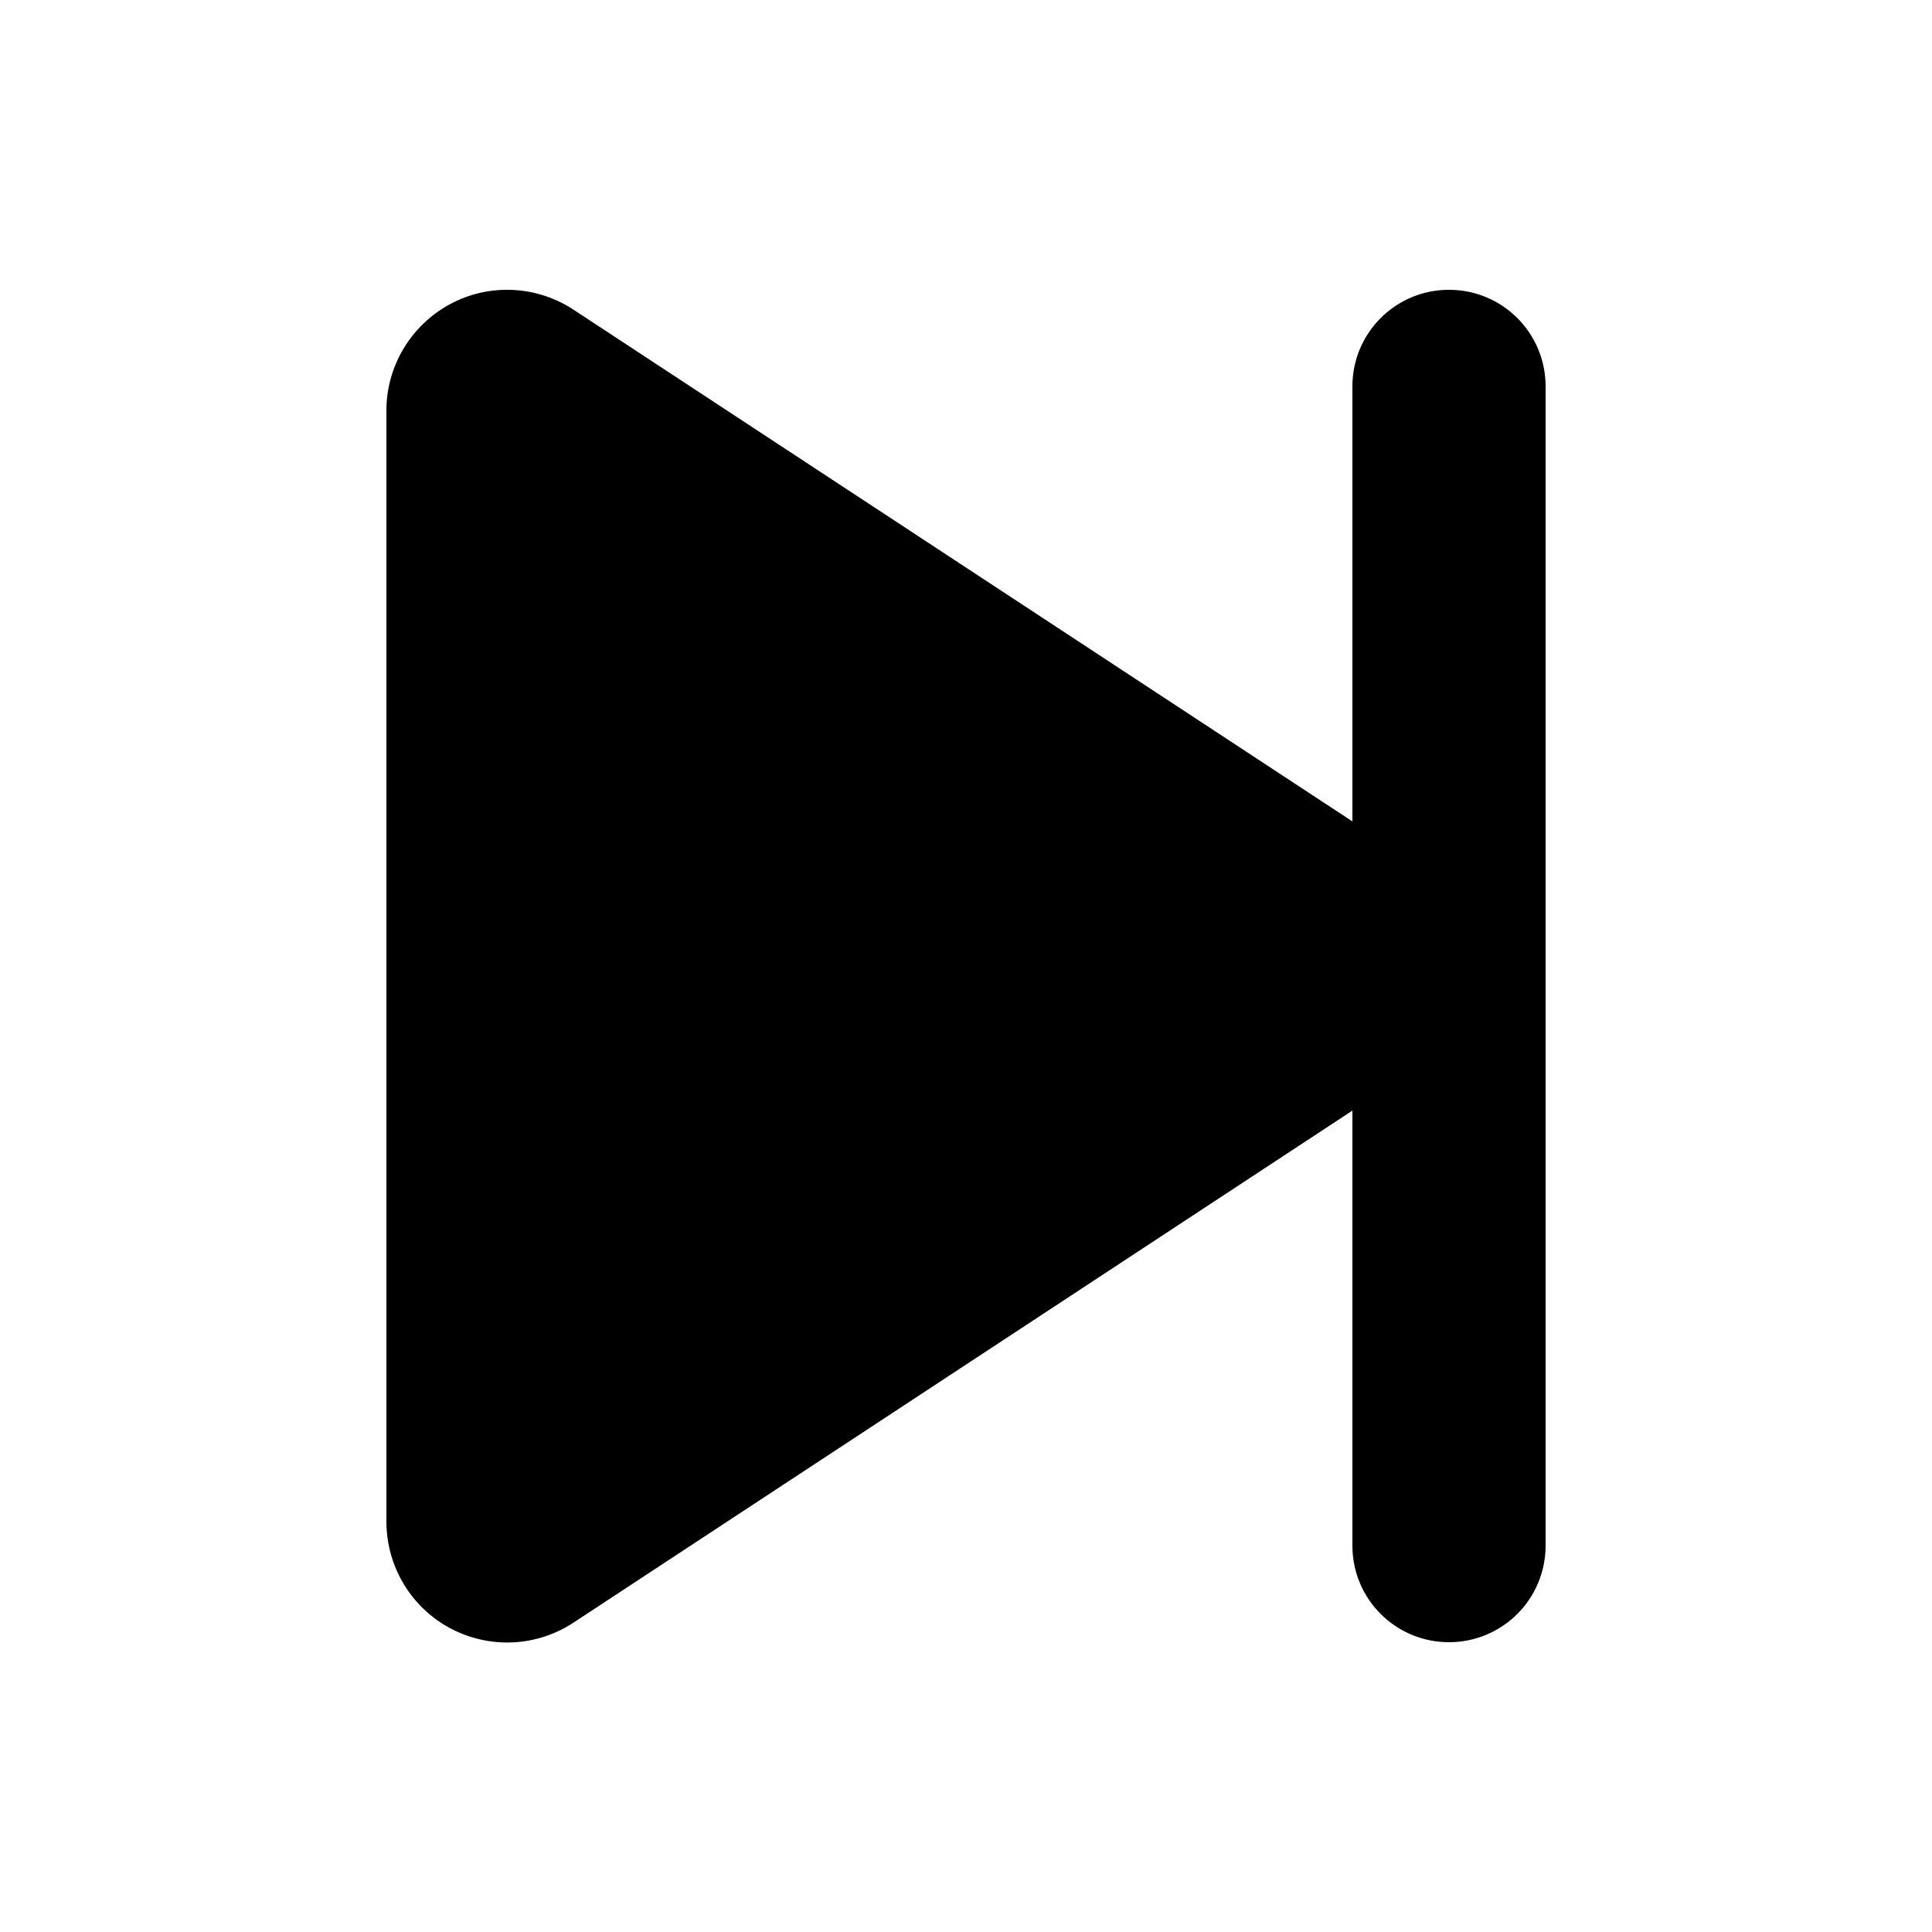
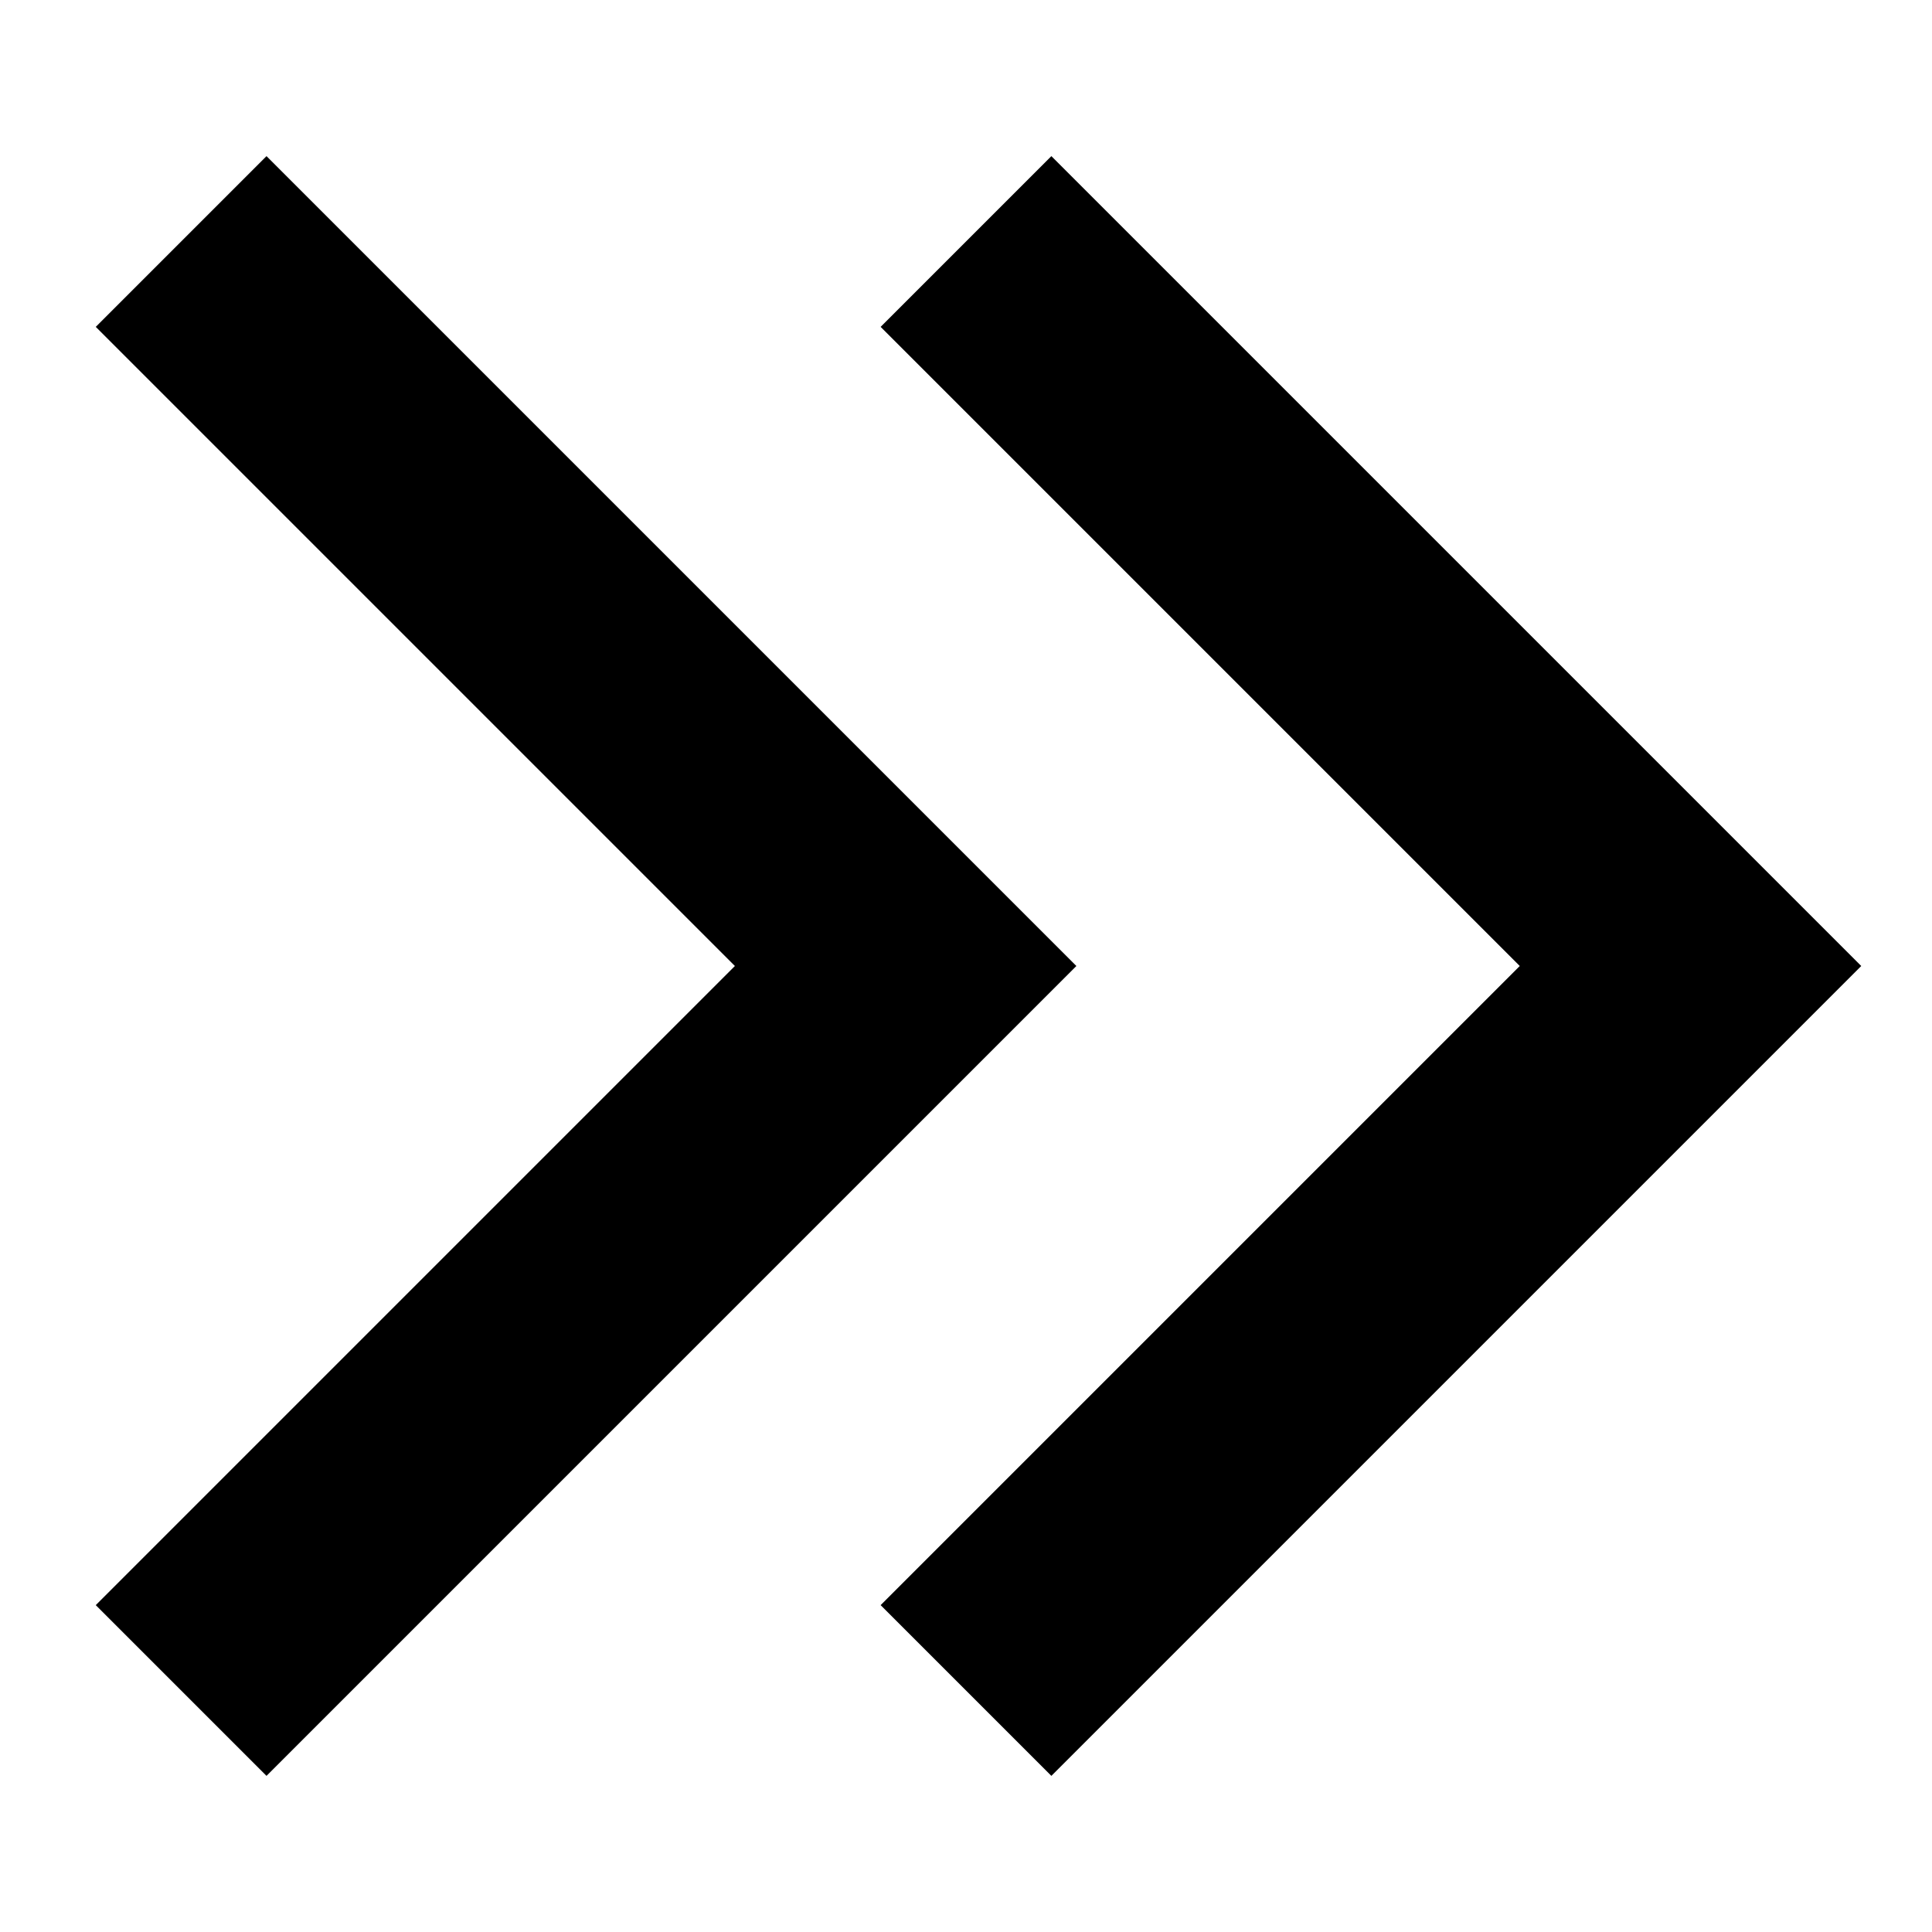
- <svg xmlns="http://www.w3.org/2000/svg" viewBox="0 0 640 640">
-   <path d="M149 100.8C161.9 93.8 177.7 94.5 190 102.6L448 272.1L448 128C448 110.3 462.3 96 480 96C497.7 96 512 110.3 512 128L512 512C512 529.7 497.7 544 480 544C462.3 544 448 529.7 448 512L448 367.9L190 537.5C177.7 545.6 162 546.3 149 539.3C136 532.3 128 518.7 128 504L128 136C128 121.3 136.1 107.8 149 100.8z" />
+ <svg xmlns="http://www.w3.org/2000/svg" width="800px" height="800px" viewBox="0 0 16 16" fill="none">
+   <path d="M7.293 13.293L12.586 8L7.293 2.707L8.707 1.293L15.414 8L8.707 14.707L7.293 13.293Z" fill="#000000" />
+   <path d="M0.793 13.293L6.086 8L0.793 2.707L2.207 1.293L8.914 8L2.207 14.707L0.793 13.293Z" fill="#000000" />
</svg>
